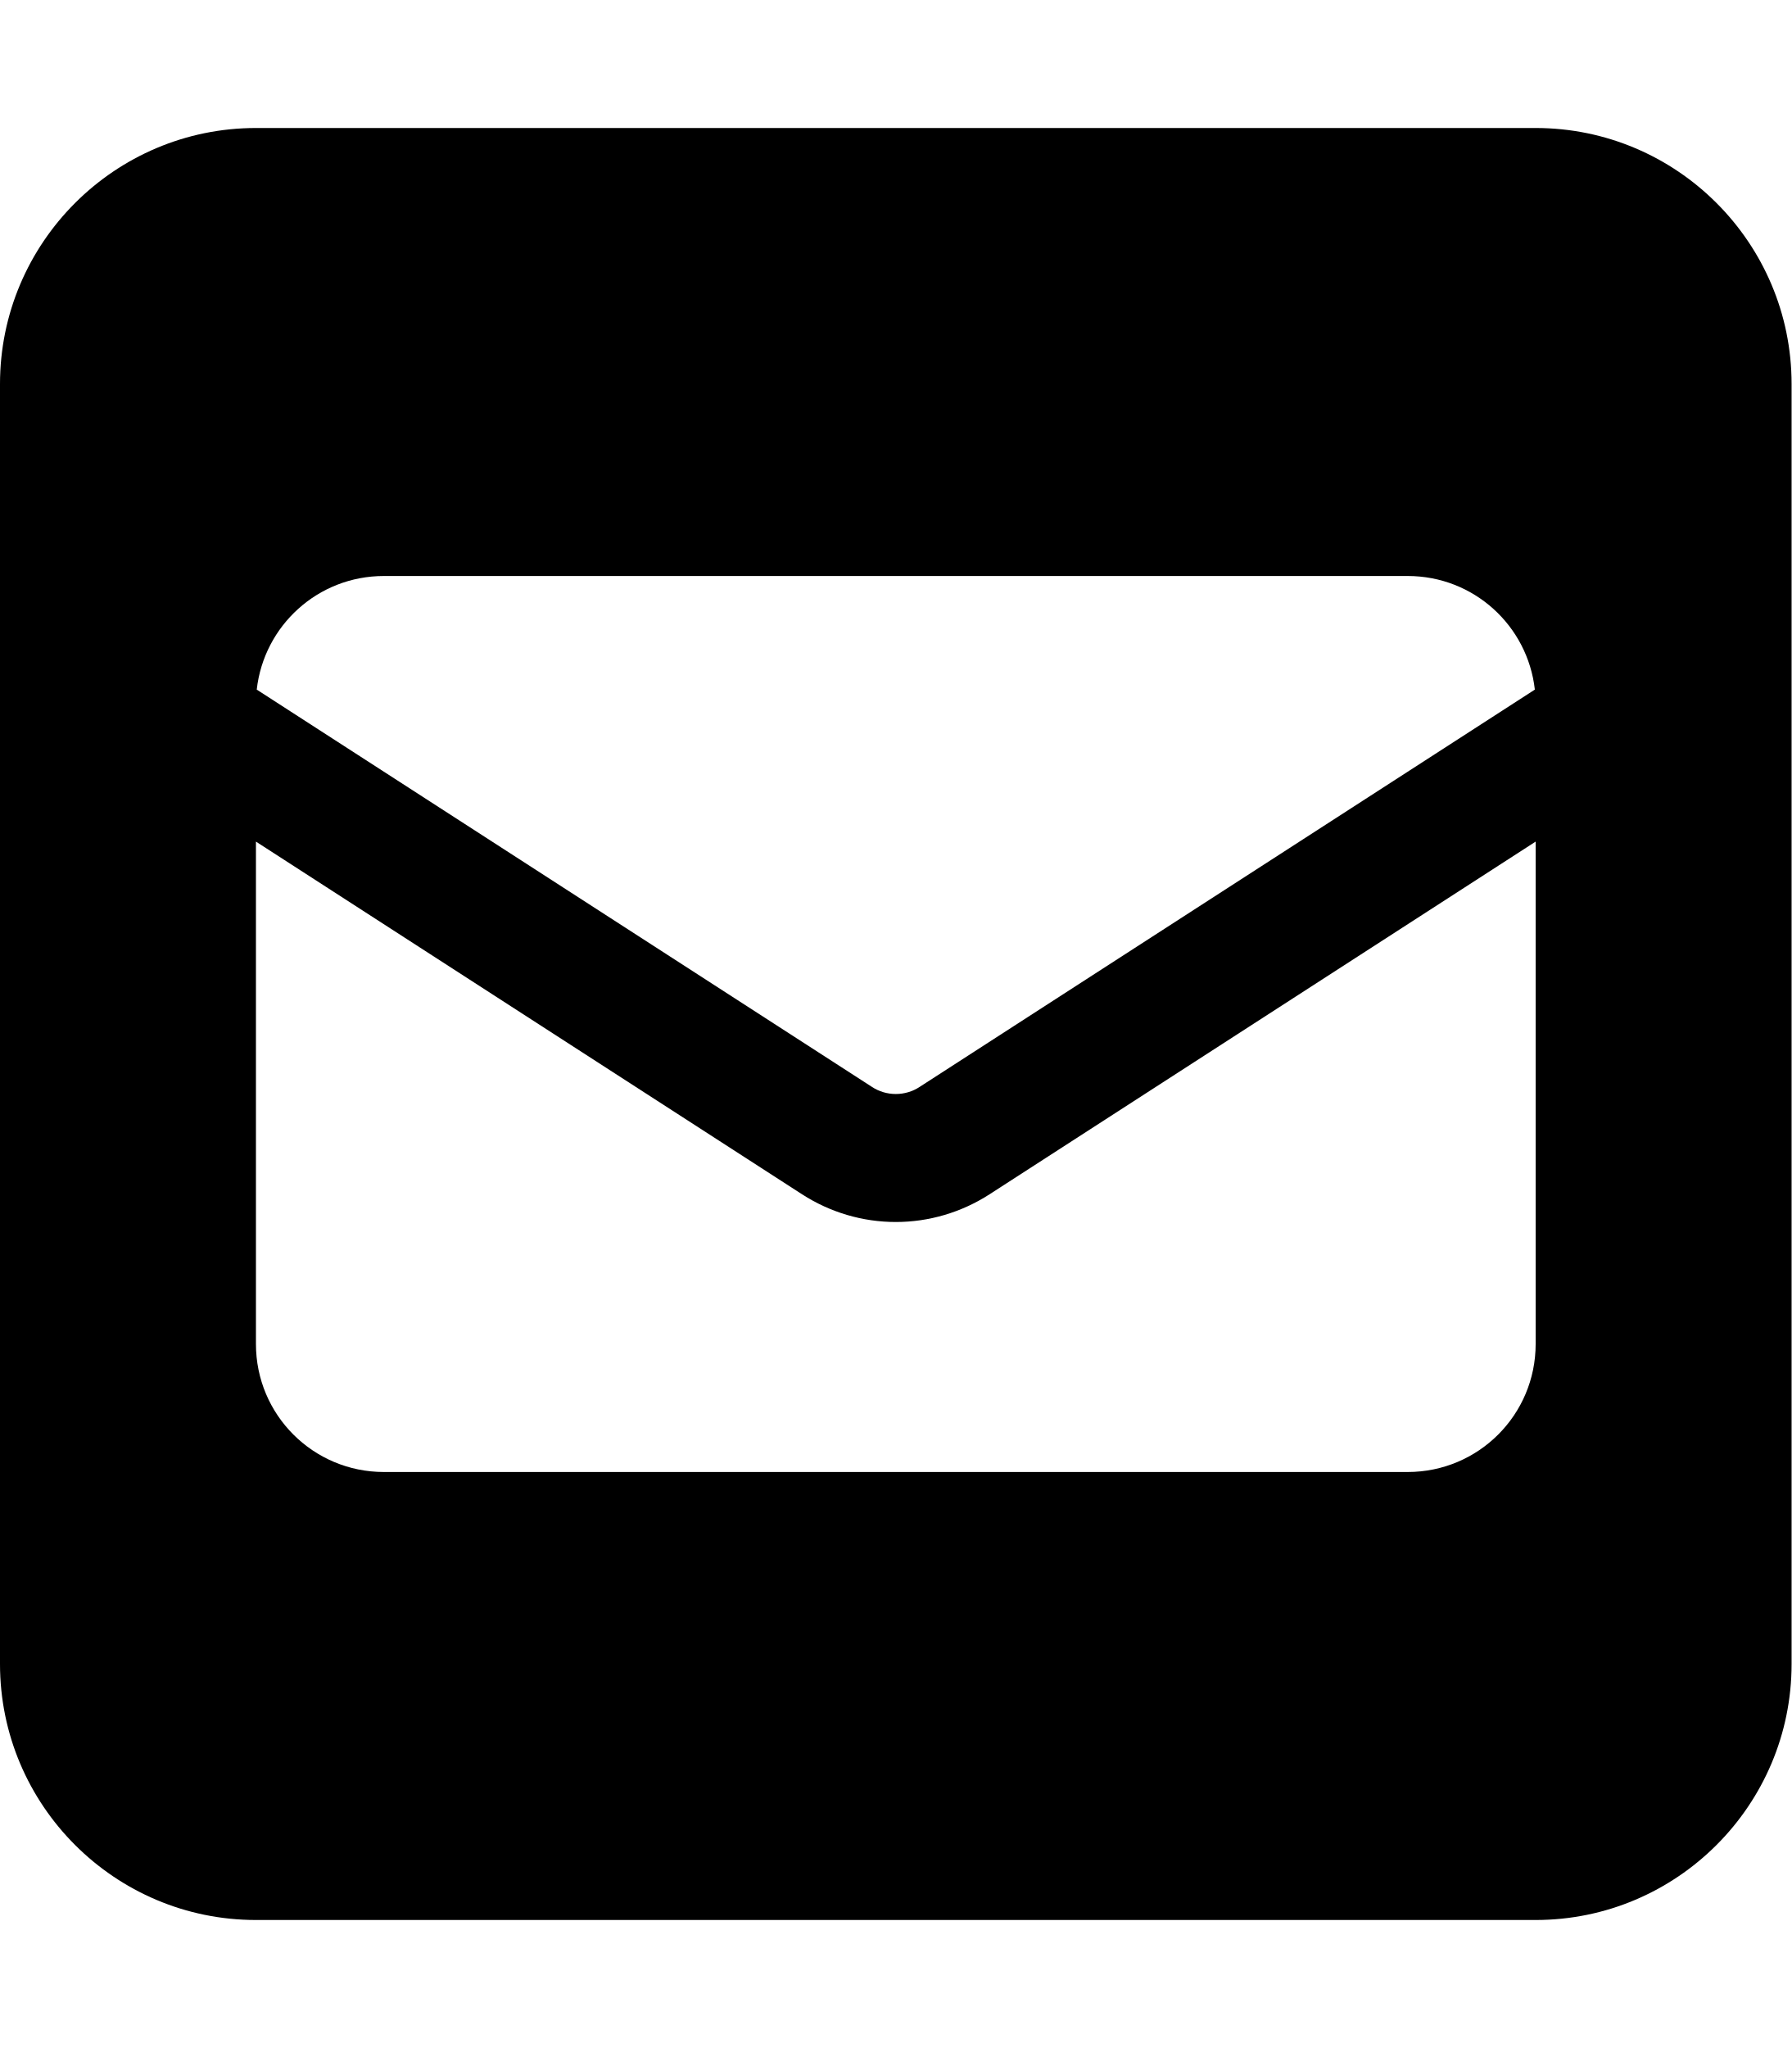
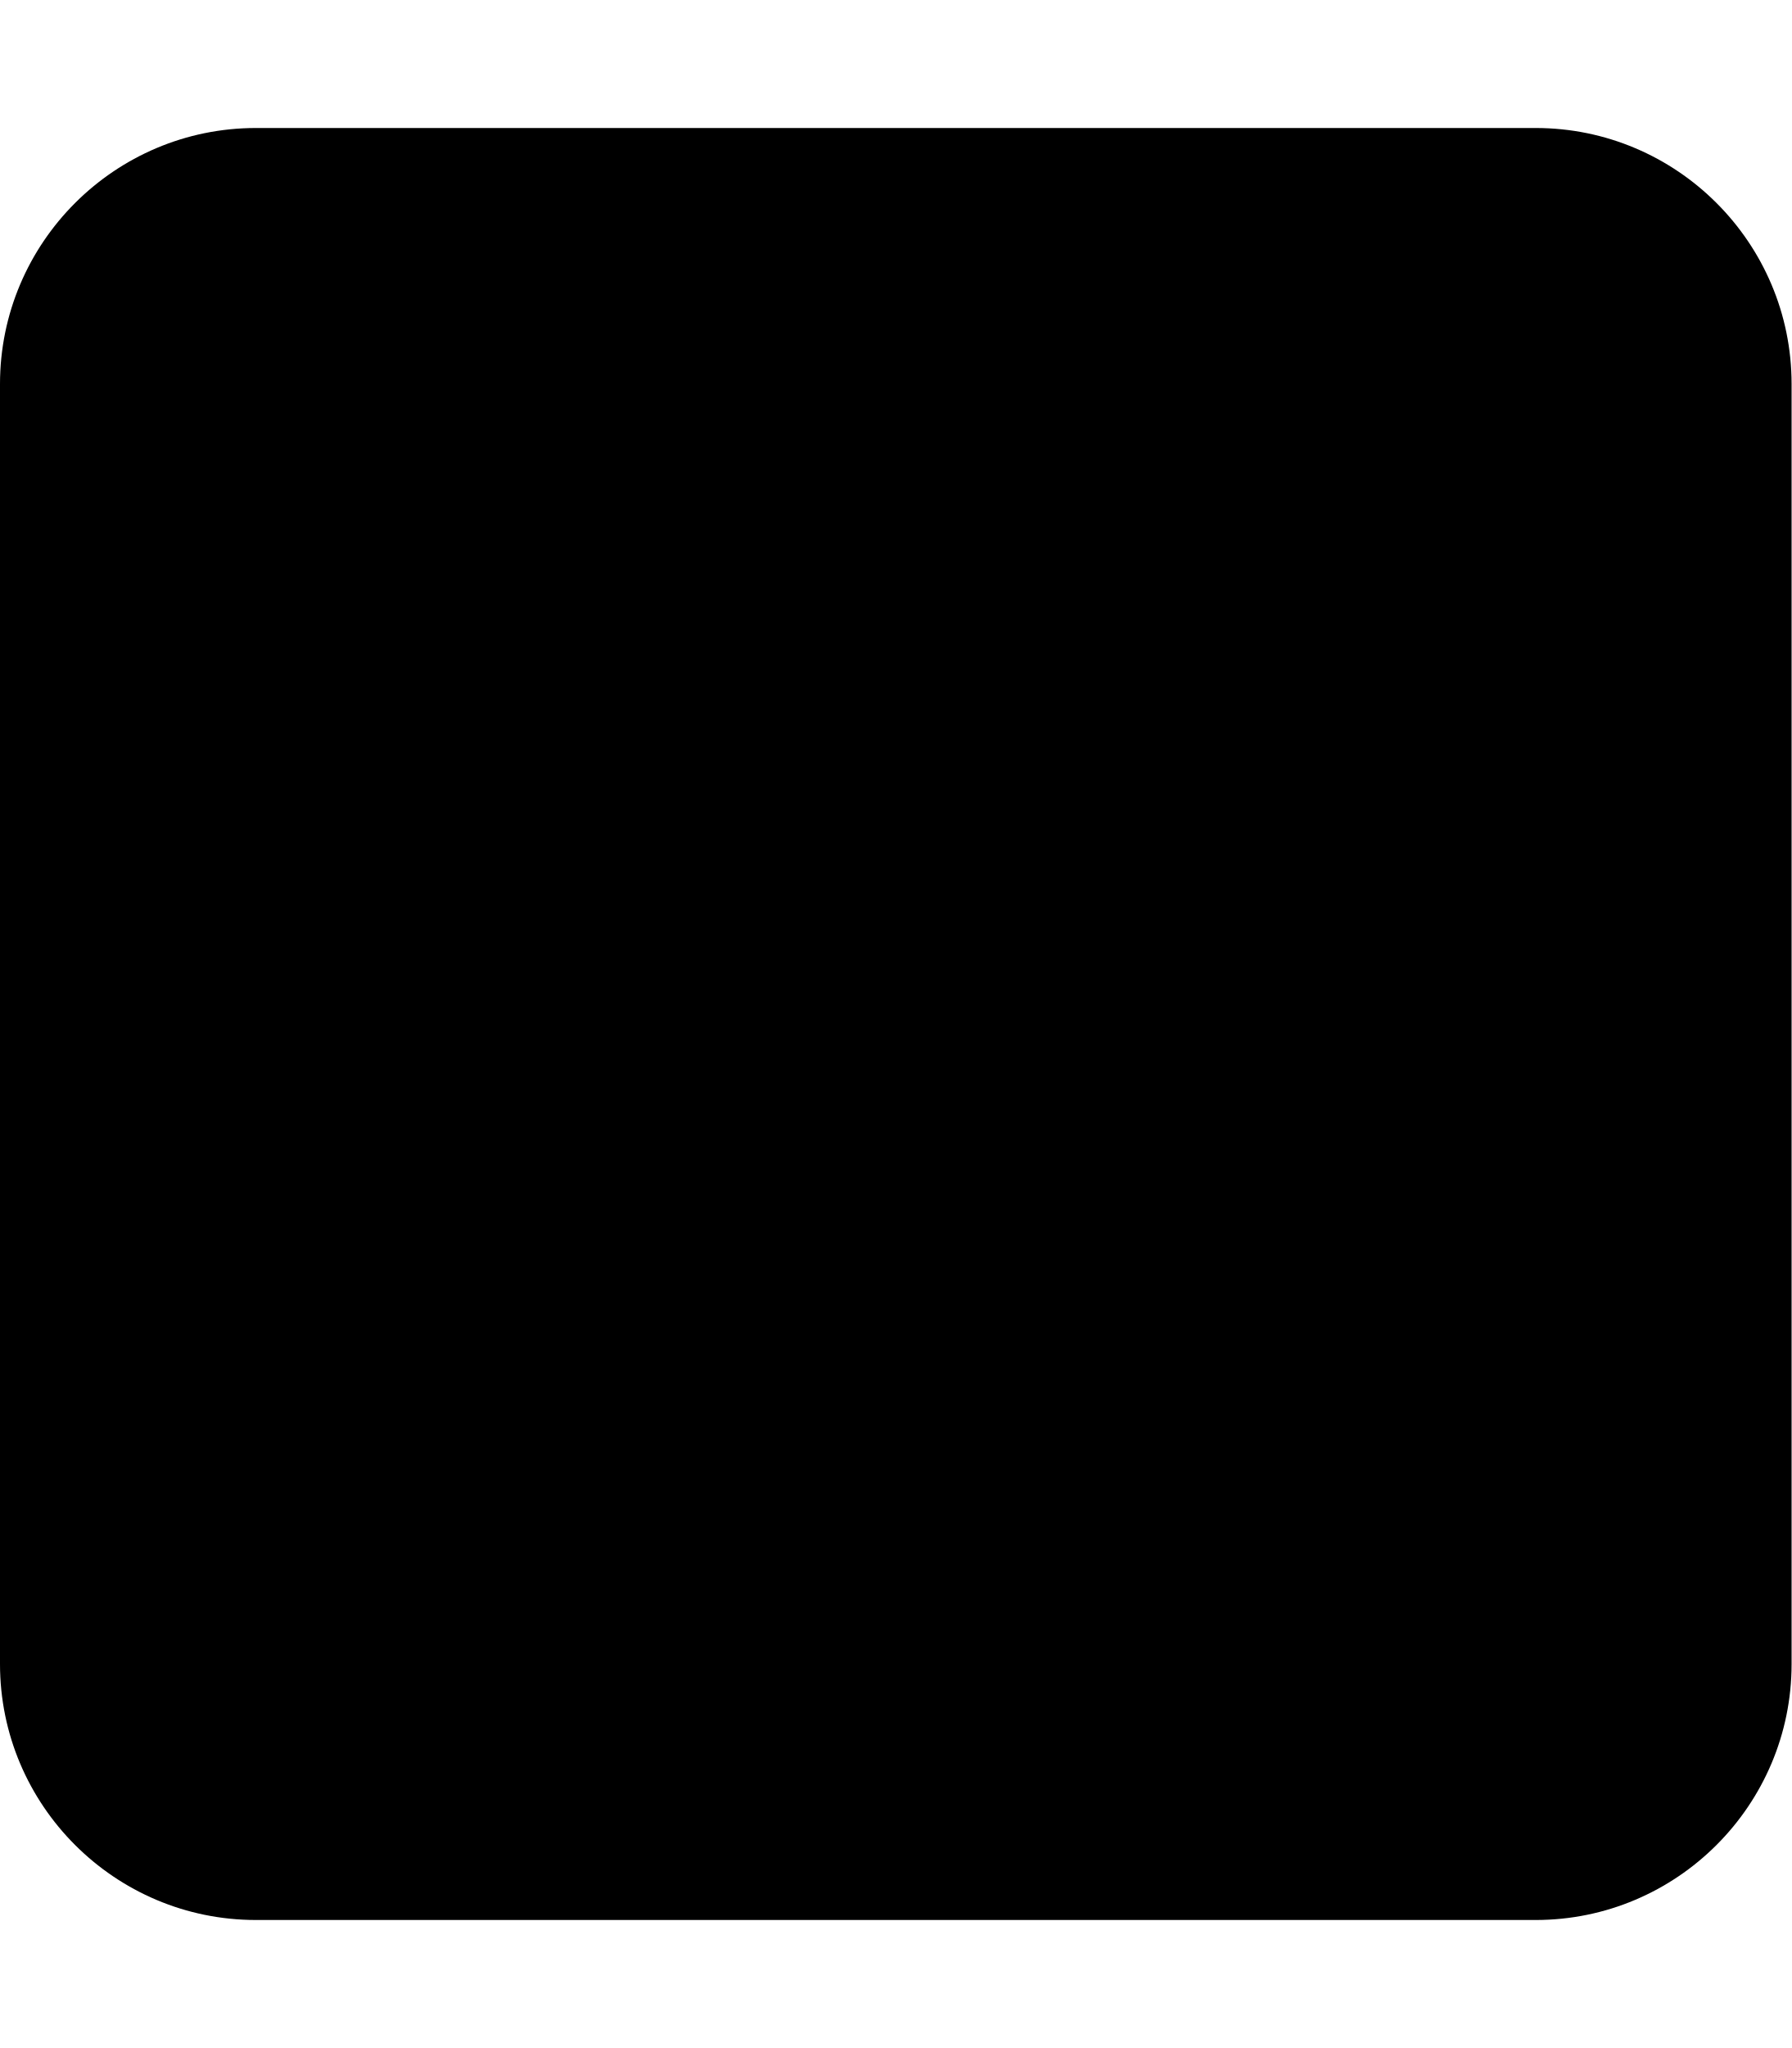
<svg xmlns="http://www.w3.org/2000/svg" stroke-width="0.75rlh" viewBox="0 0 448 512">
-   <path d="M64 32C28.7 32 0 60.7 0 96V416c0 35.3 28.7 64 64 64H384c35.3 0 64-28.7 64-64V96c0-35.3-28.7-64-64-64H64zM218 271.7L64.2 172.4C66 156.4 79.5 144 96 144H352c16.5 0 30 12.4 31.8 28.4L230 271.7c-1.8 1.2-3.9 1.8-6 1.8s-4.2-.6-6-1.8zm29.4 26.9L384 210.4V336c0 17.7-14.3 32-32 32H96c-17.7 0-32-14.3-32-32V210.4l136.6 88.2c7 4.5 15.1 6.9 23.4 6.9s16.4-2.4 23.4-6.9z" />
+   <path d="M64 32C28.7 32 0 60.7 0 96V416c0 35.3 28.7 64 64 64H384c35.3 0 64-28.7 64-64V96c0-35.3-28.7-64-64-64H64z" />
+   <path class="full" d="M218 271.7L64.2 172.4C66 156.4 79.5 144 96 144H352c16.5 0 30 12.4 31.8 28.4L230 271.7c-1.8 1.2-3.9 1.8-6 1.8s-4.2-.6-6-1.8z" />
+   <path class="full" d="M247.4 298.6L384 210.4V336c0 17.7-14.3 32-32 32H96c-17.7 0-32-14.3-32-32V210.4l136.6 88.2c7 4.5 15.1 6.9 23.4 6.9s16.4-2.4 23.4-6.9z" />
</svg>
